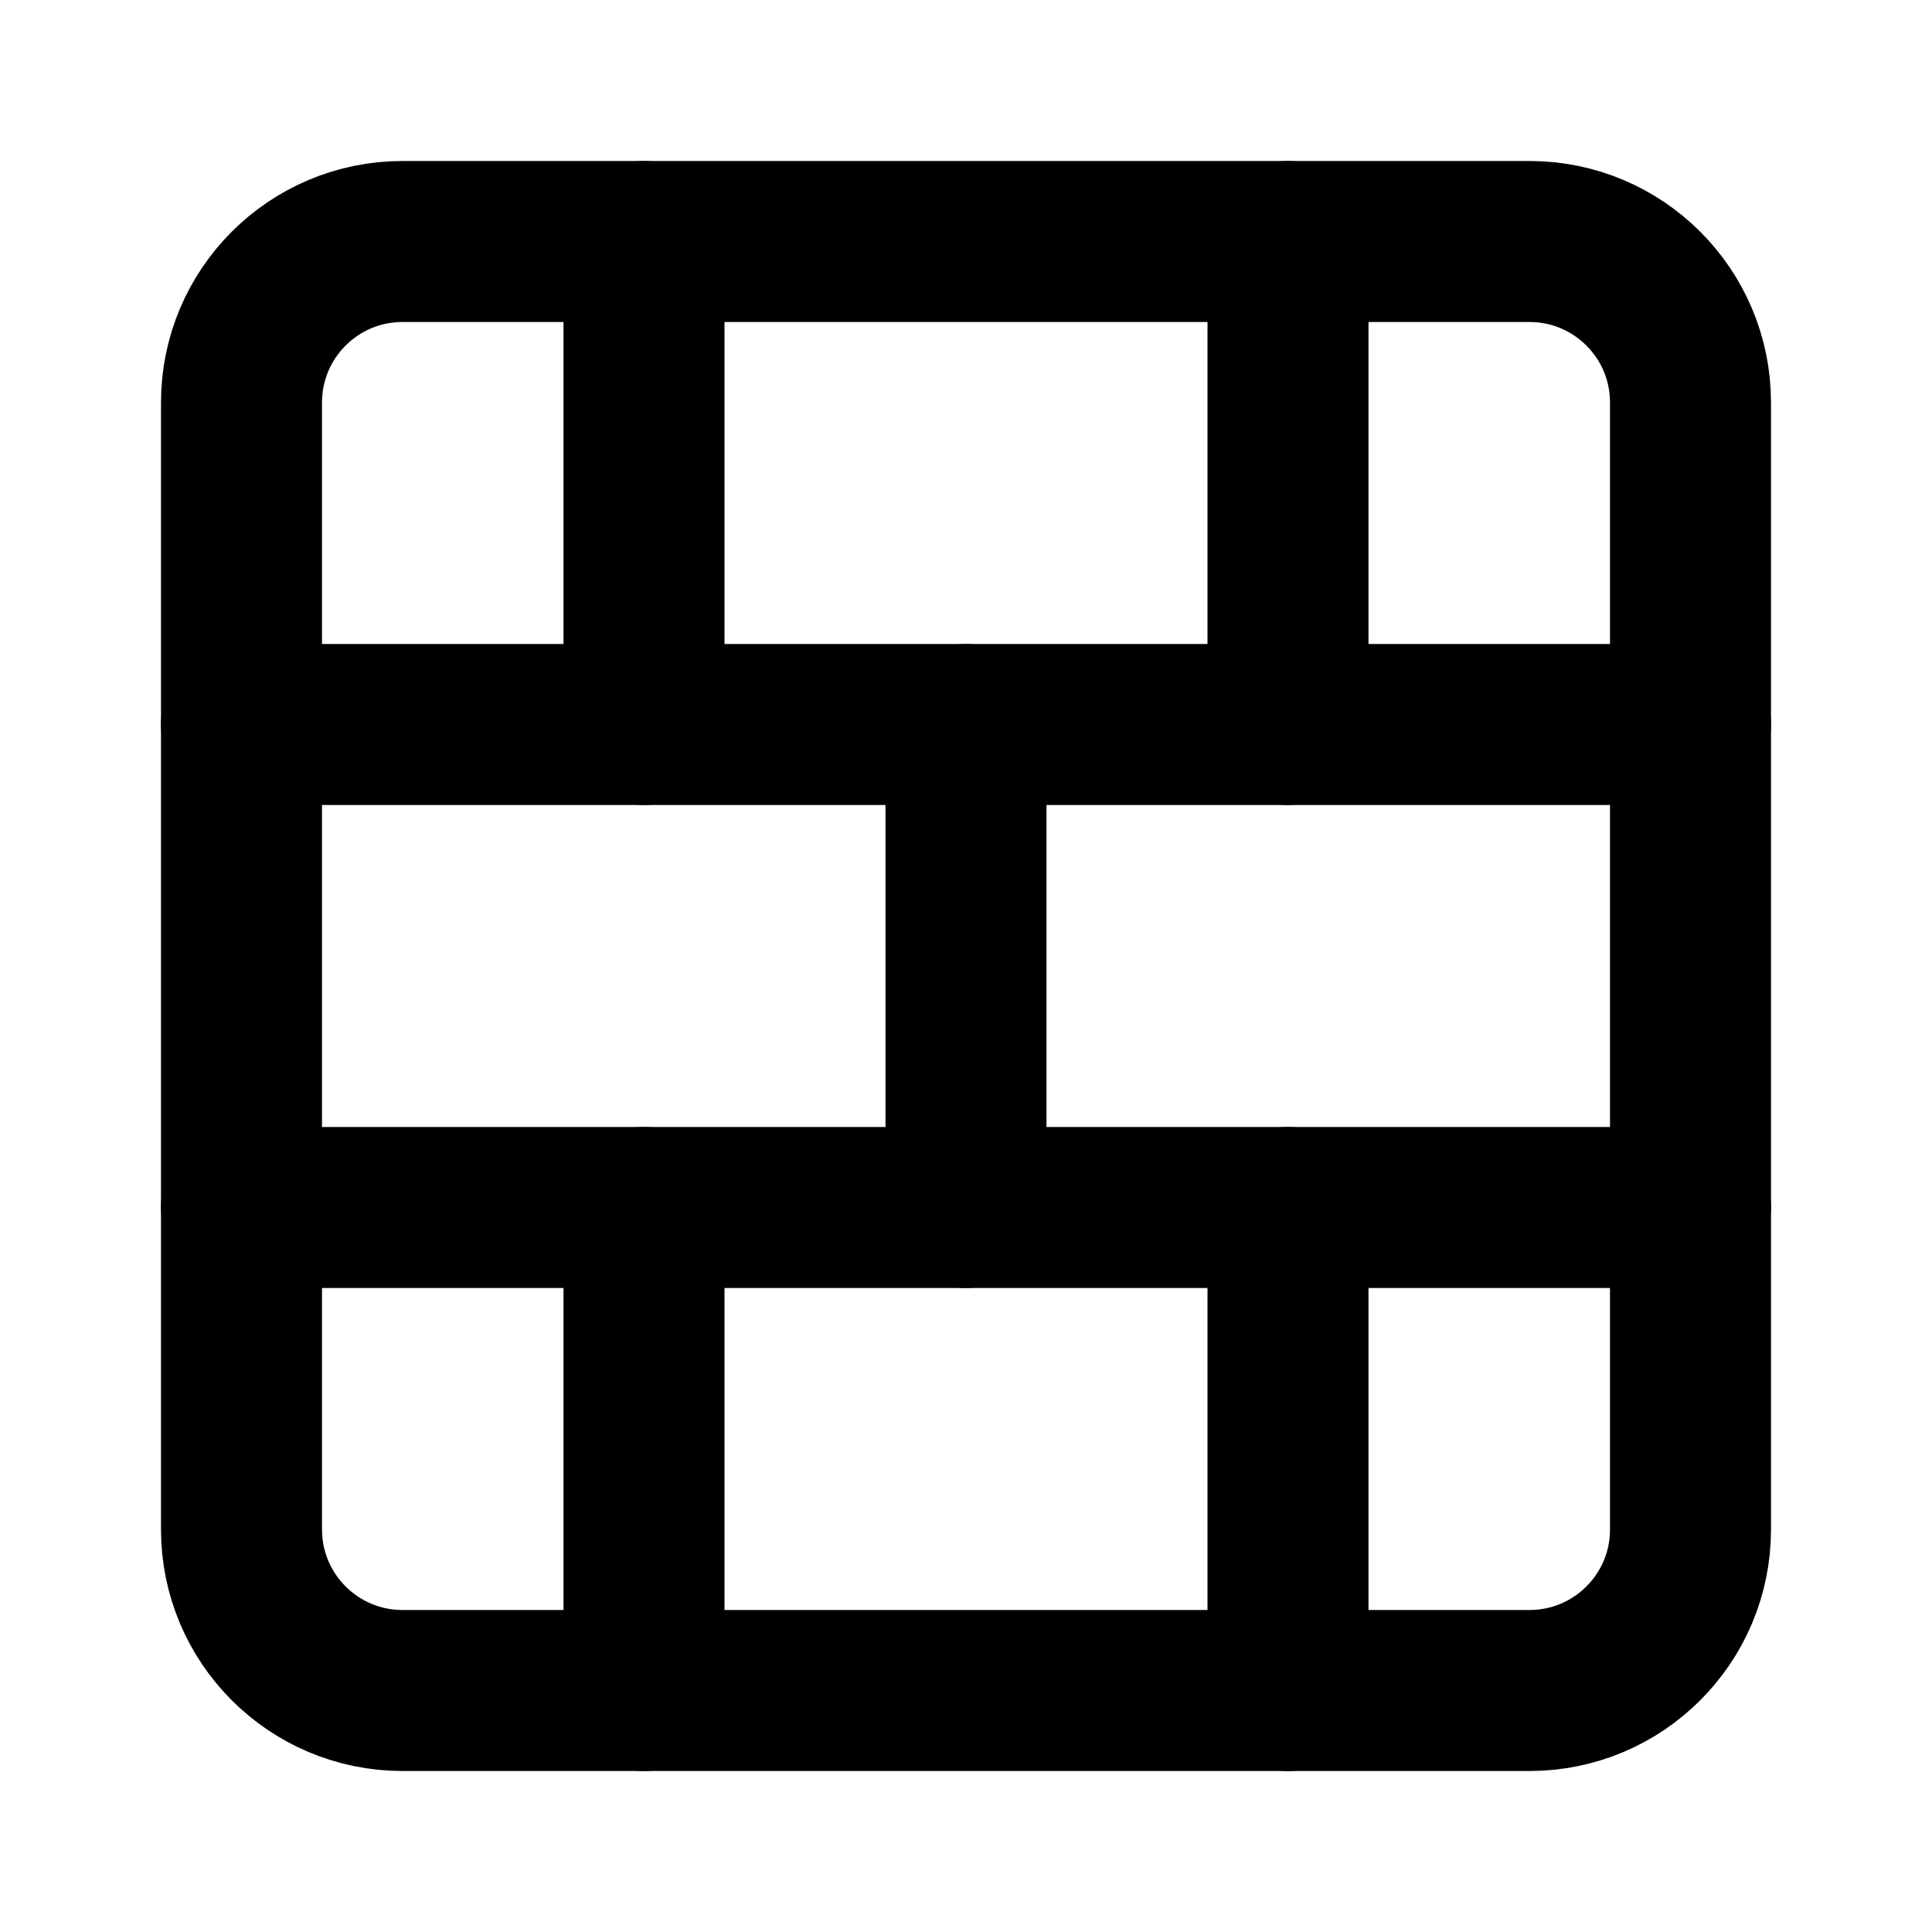
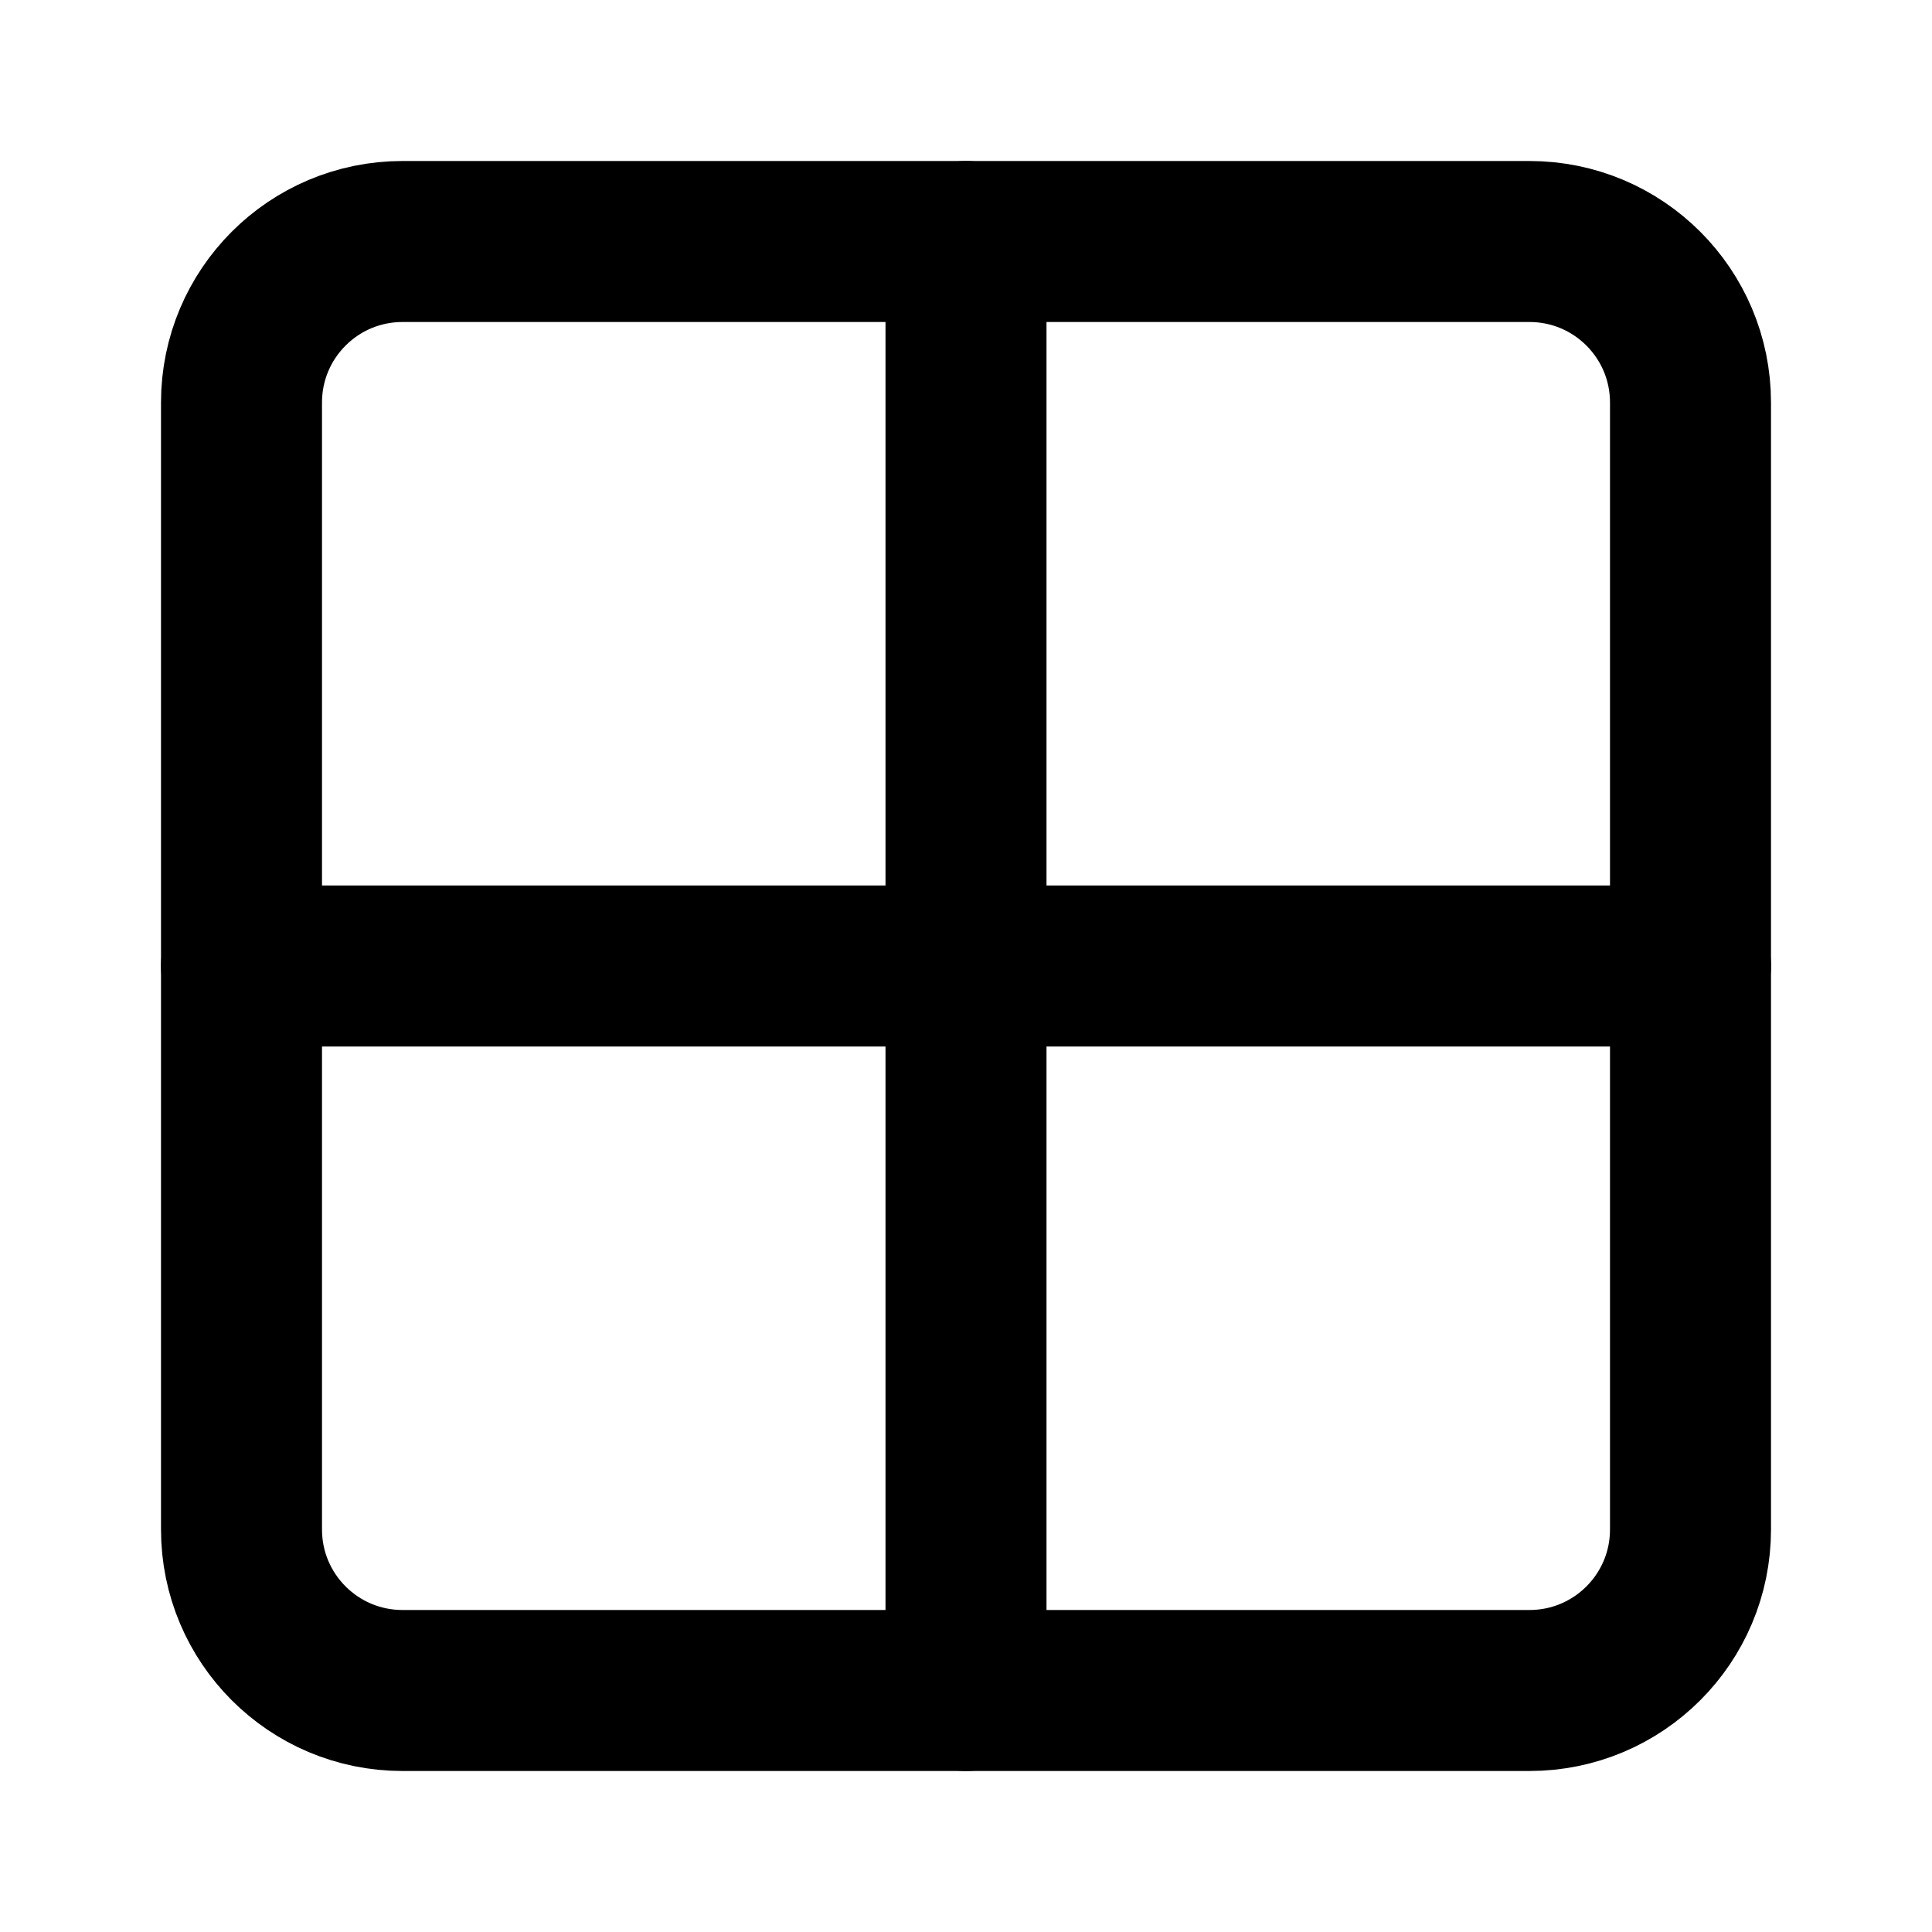
- <svg xmlns="http://www.w3.org/2000/svg" width="24" height="24" viewBox="0 0 24 24" fill="none" stroke="currentColor" stroke-width="2" stroke-linecap="round" stroke-linejoin="round" class="lucide lucide-brick-wall-icon lucide-brick-wall">
+ <svg xmlns="http://www.w3.org/2000/svg" width="24" height="24" viewBox="0 0 24 24" fill="none" stroke="currentColor" stroke-width="2" stroke-linecap="round" stroke-linejoin="round" class="lucide lucide-grid-2x2-icon lucide-grid-2x2">
+   <path d="M12 3v18" />
+   <path d="M3 12h18" />
  <rect width="18" height="18" x="3" y="3" rx="2" />
-   <path d="M12 9v6" />
-   <path d="M16 15v6" />
-   <path d="M16 3v6" />
-   <path d="M3 15h18" />
-   <path d="M3 9h18" />
-   <path d="M8 15v6" />
-   <path d="M8 3v6" />
</svg>
